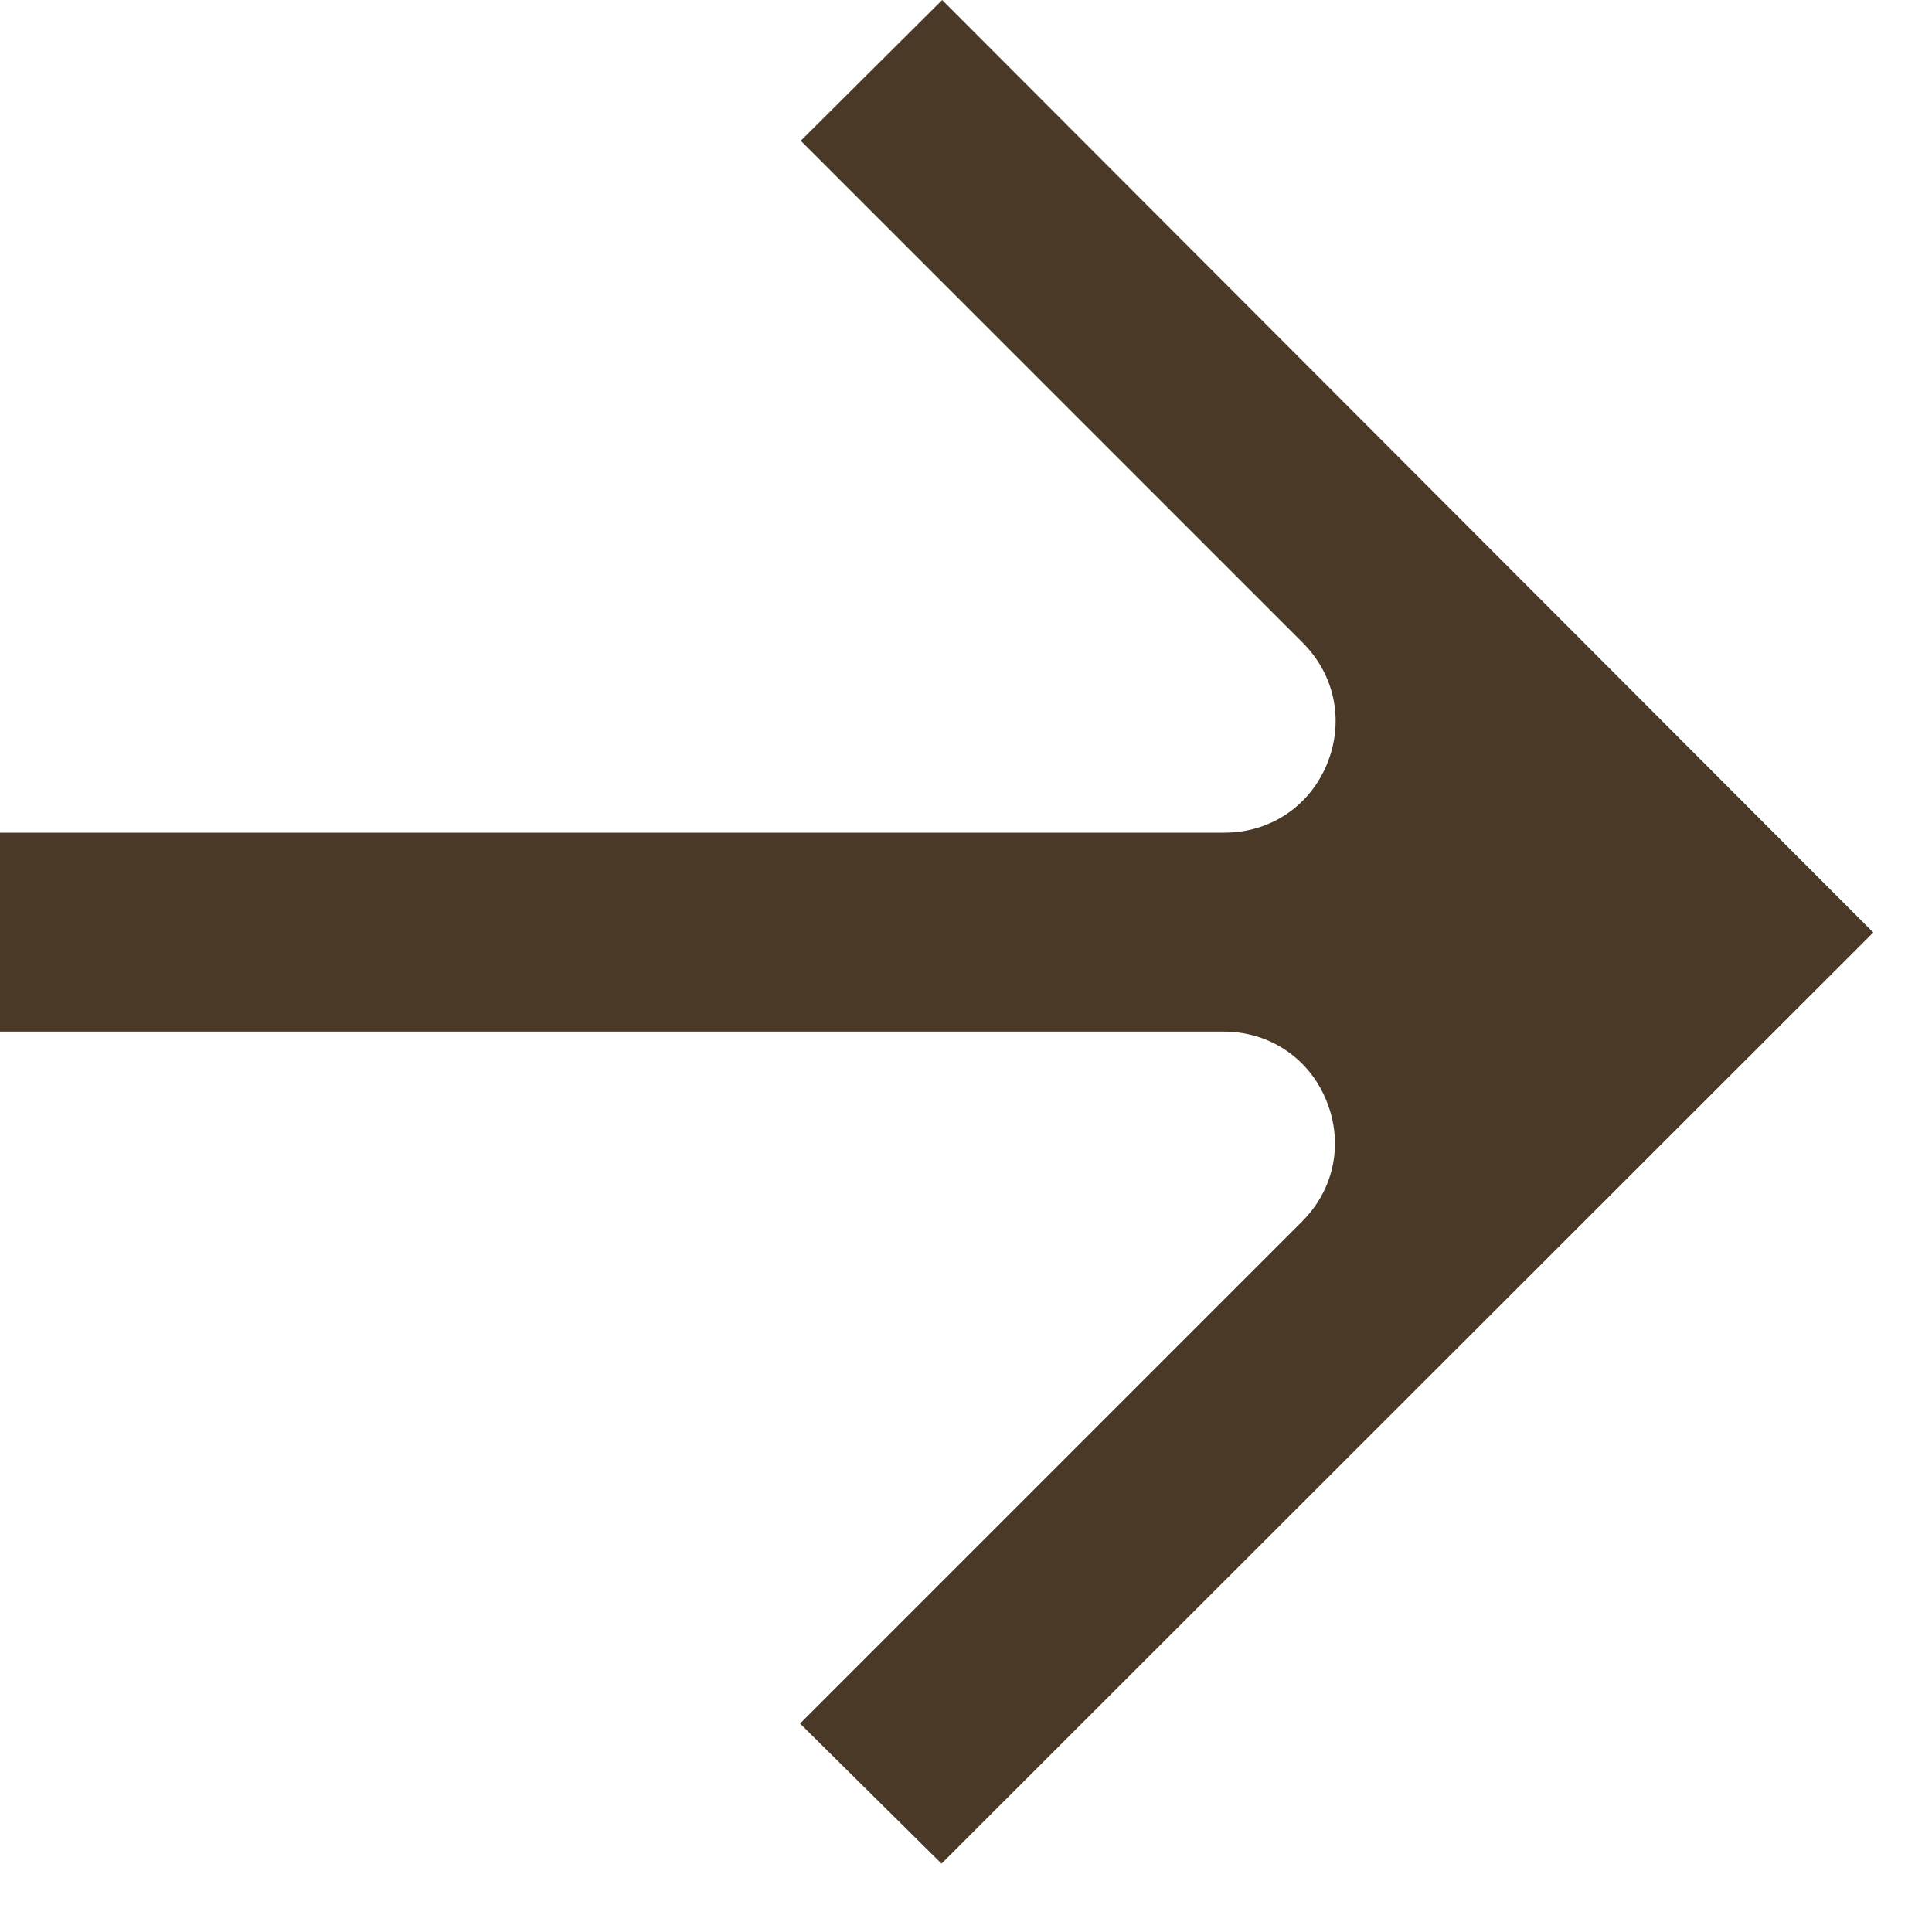
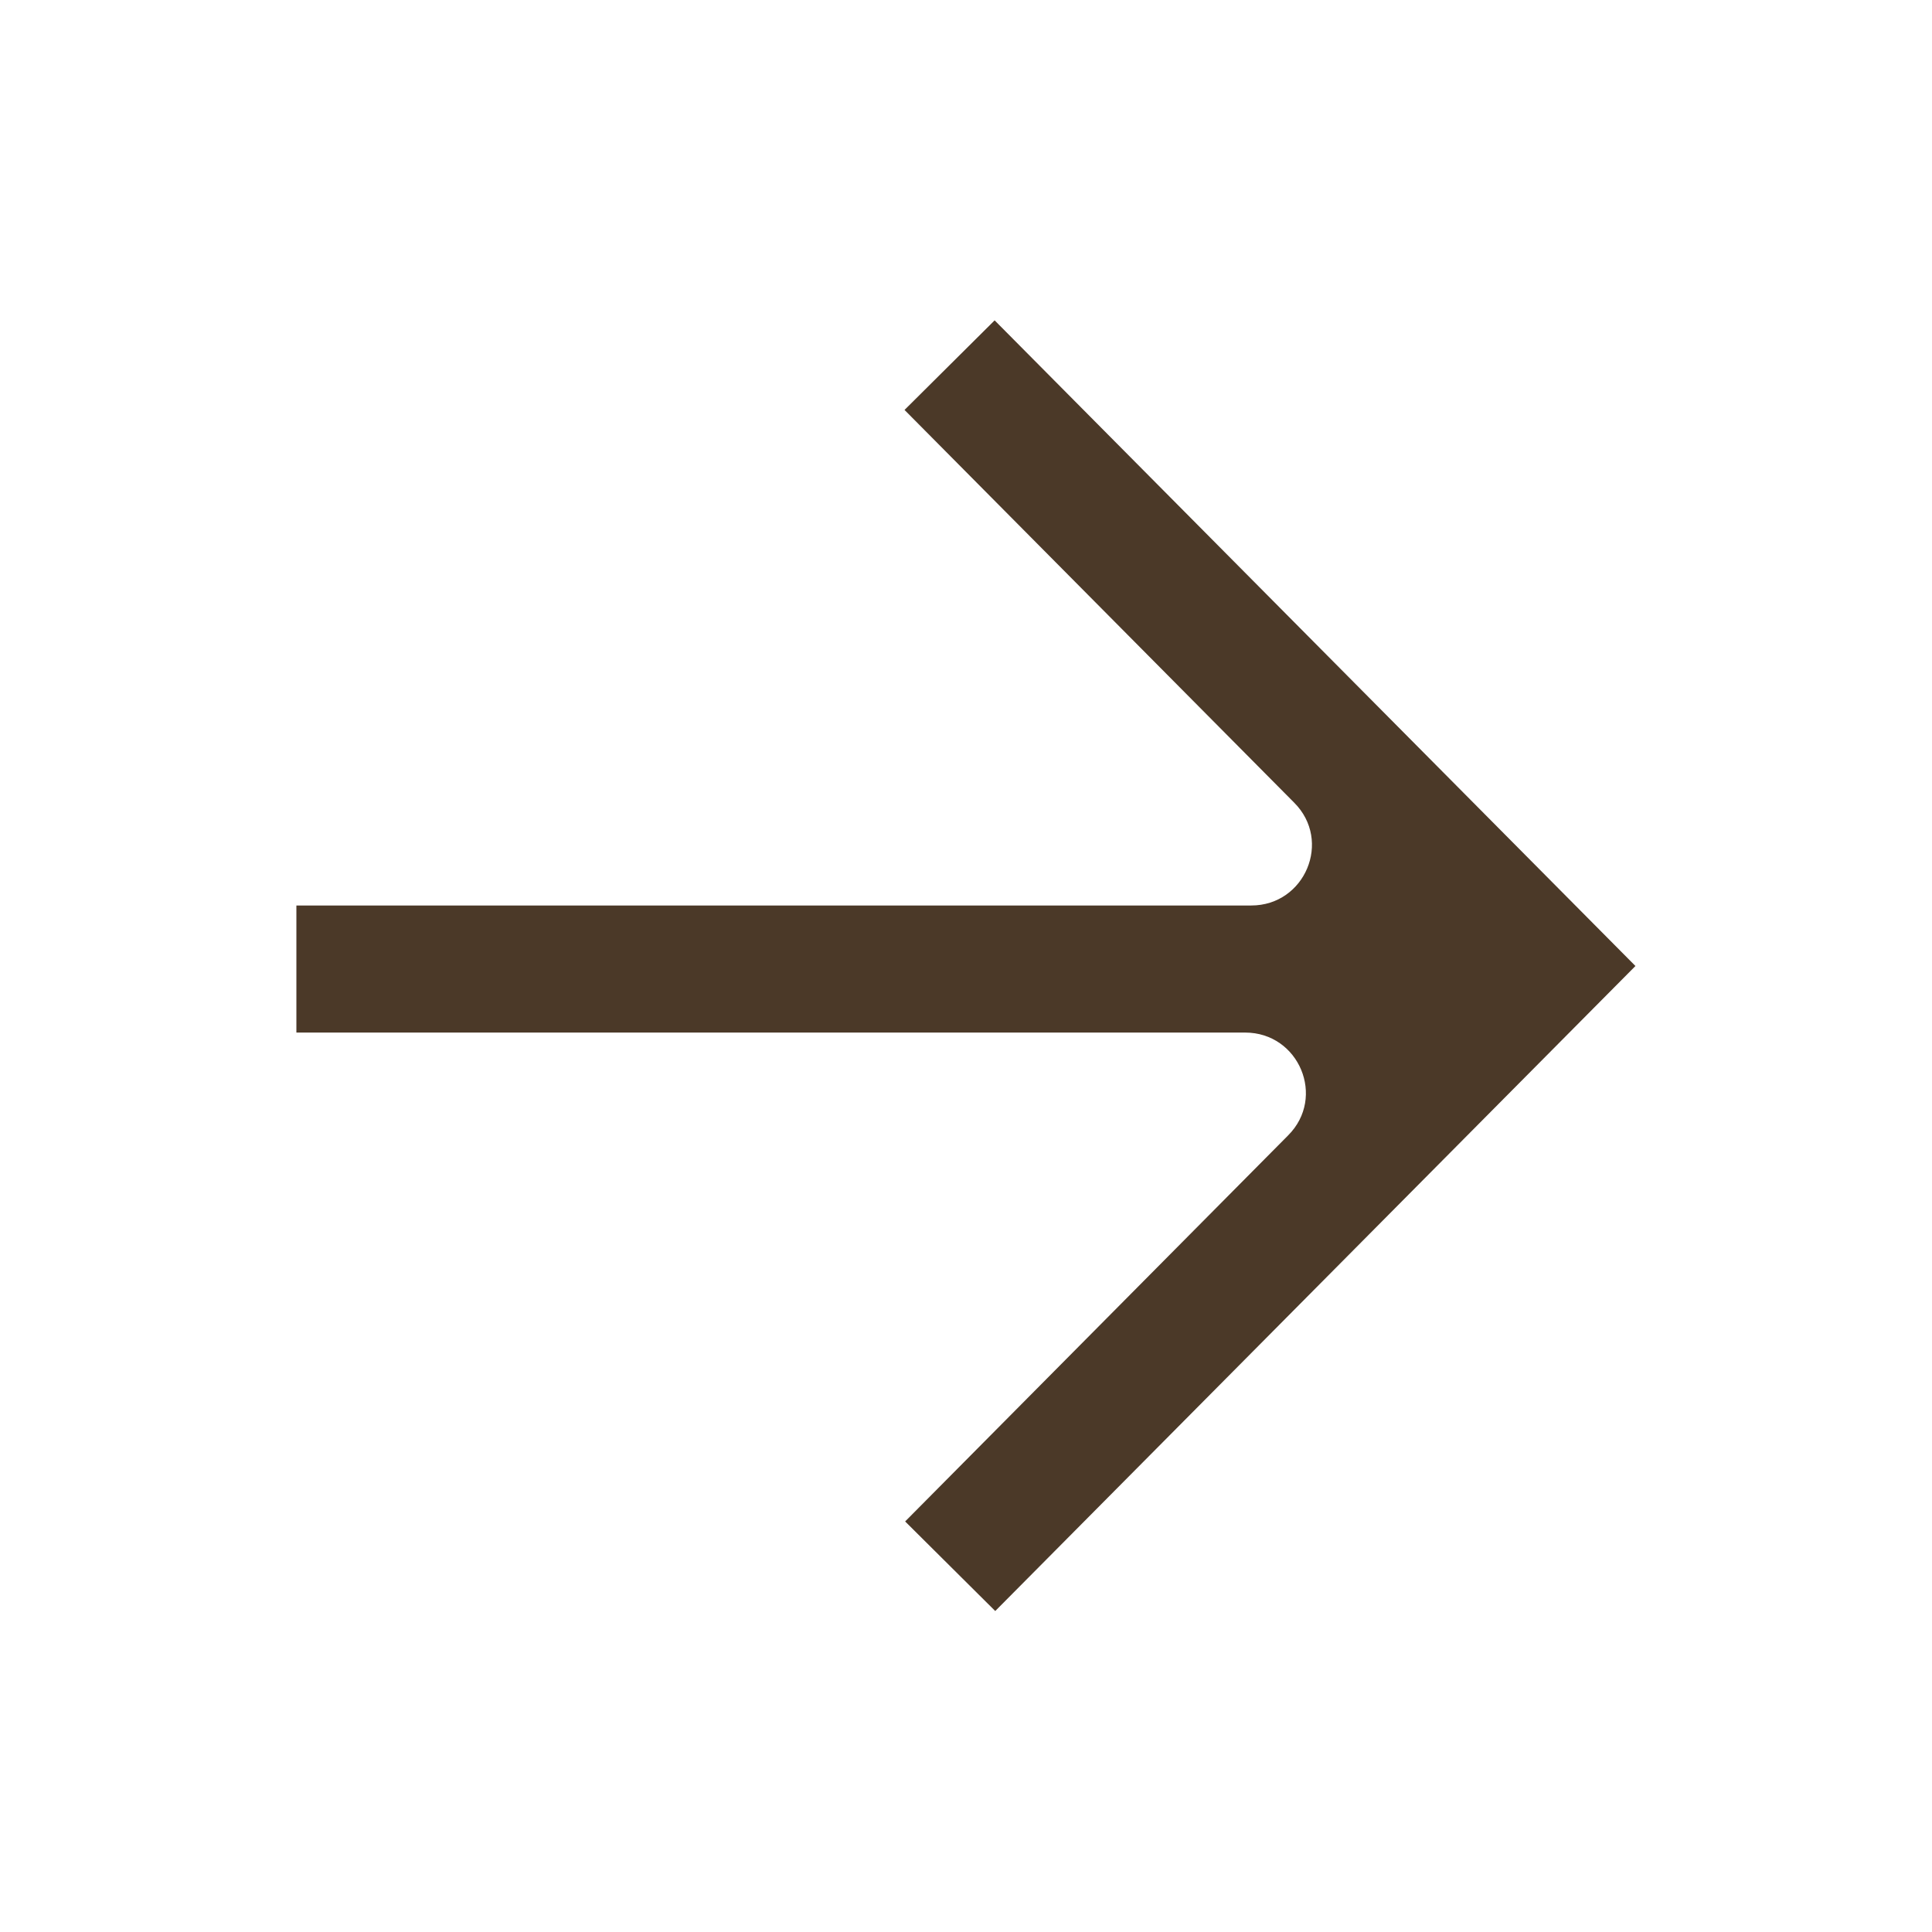
- <svg xmlns="http://www.w3.org/2000/svg" width="21" height="21" viewBox="0 0 21 21" fill="none">
-   <path d="M14.416 11.96C14.605 12.419 14.507 12.924 14.152 13.278L8.696 18.734L10.234 20.257L20.362 10.136L10.241 0L8.704 1.53L14.16 6.986C14.514 7.34 14.612 7.845 14.424 8.305C14.235 8.764 13.806 9.051 13.309 9.051H0V11.213H13.301C13.798 11.213 14.228 11.5 14.416 11.96Z" fill="#4B3928" />
+ <svg xmlns="http://www.w3.org/2000/svg" width="22" height="22" viewBox="0 0 22 22" fill="none">
+   <path d="M11.333 18.345L10.307 17.325L14.668 12.929C15.102 12.495 14.792 11.758 14.179 11.758H3.375V10.311H14.248C14.861 10.311 15.171 9.574 14.737 9.14L10.3 4.668L11.326 3.648L18.623 11L11.326 18.352L11.333 18.345Z" fill="#4B3928" />
</svg>
